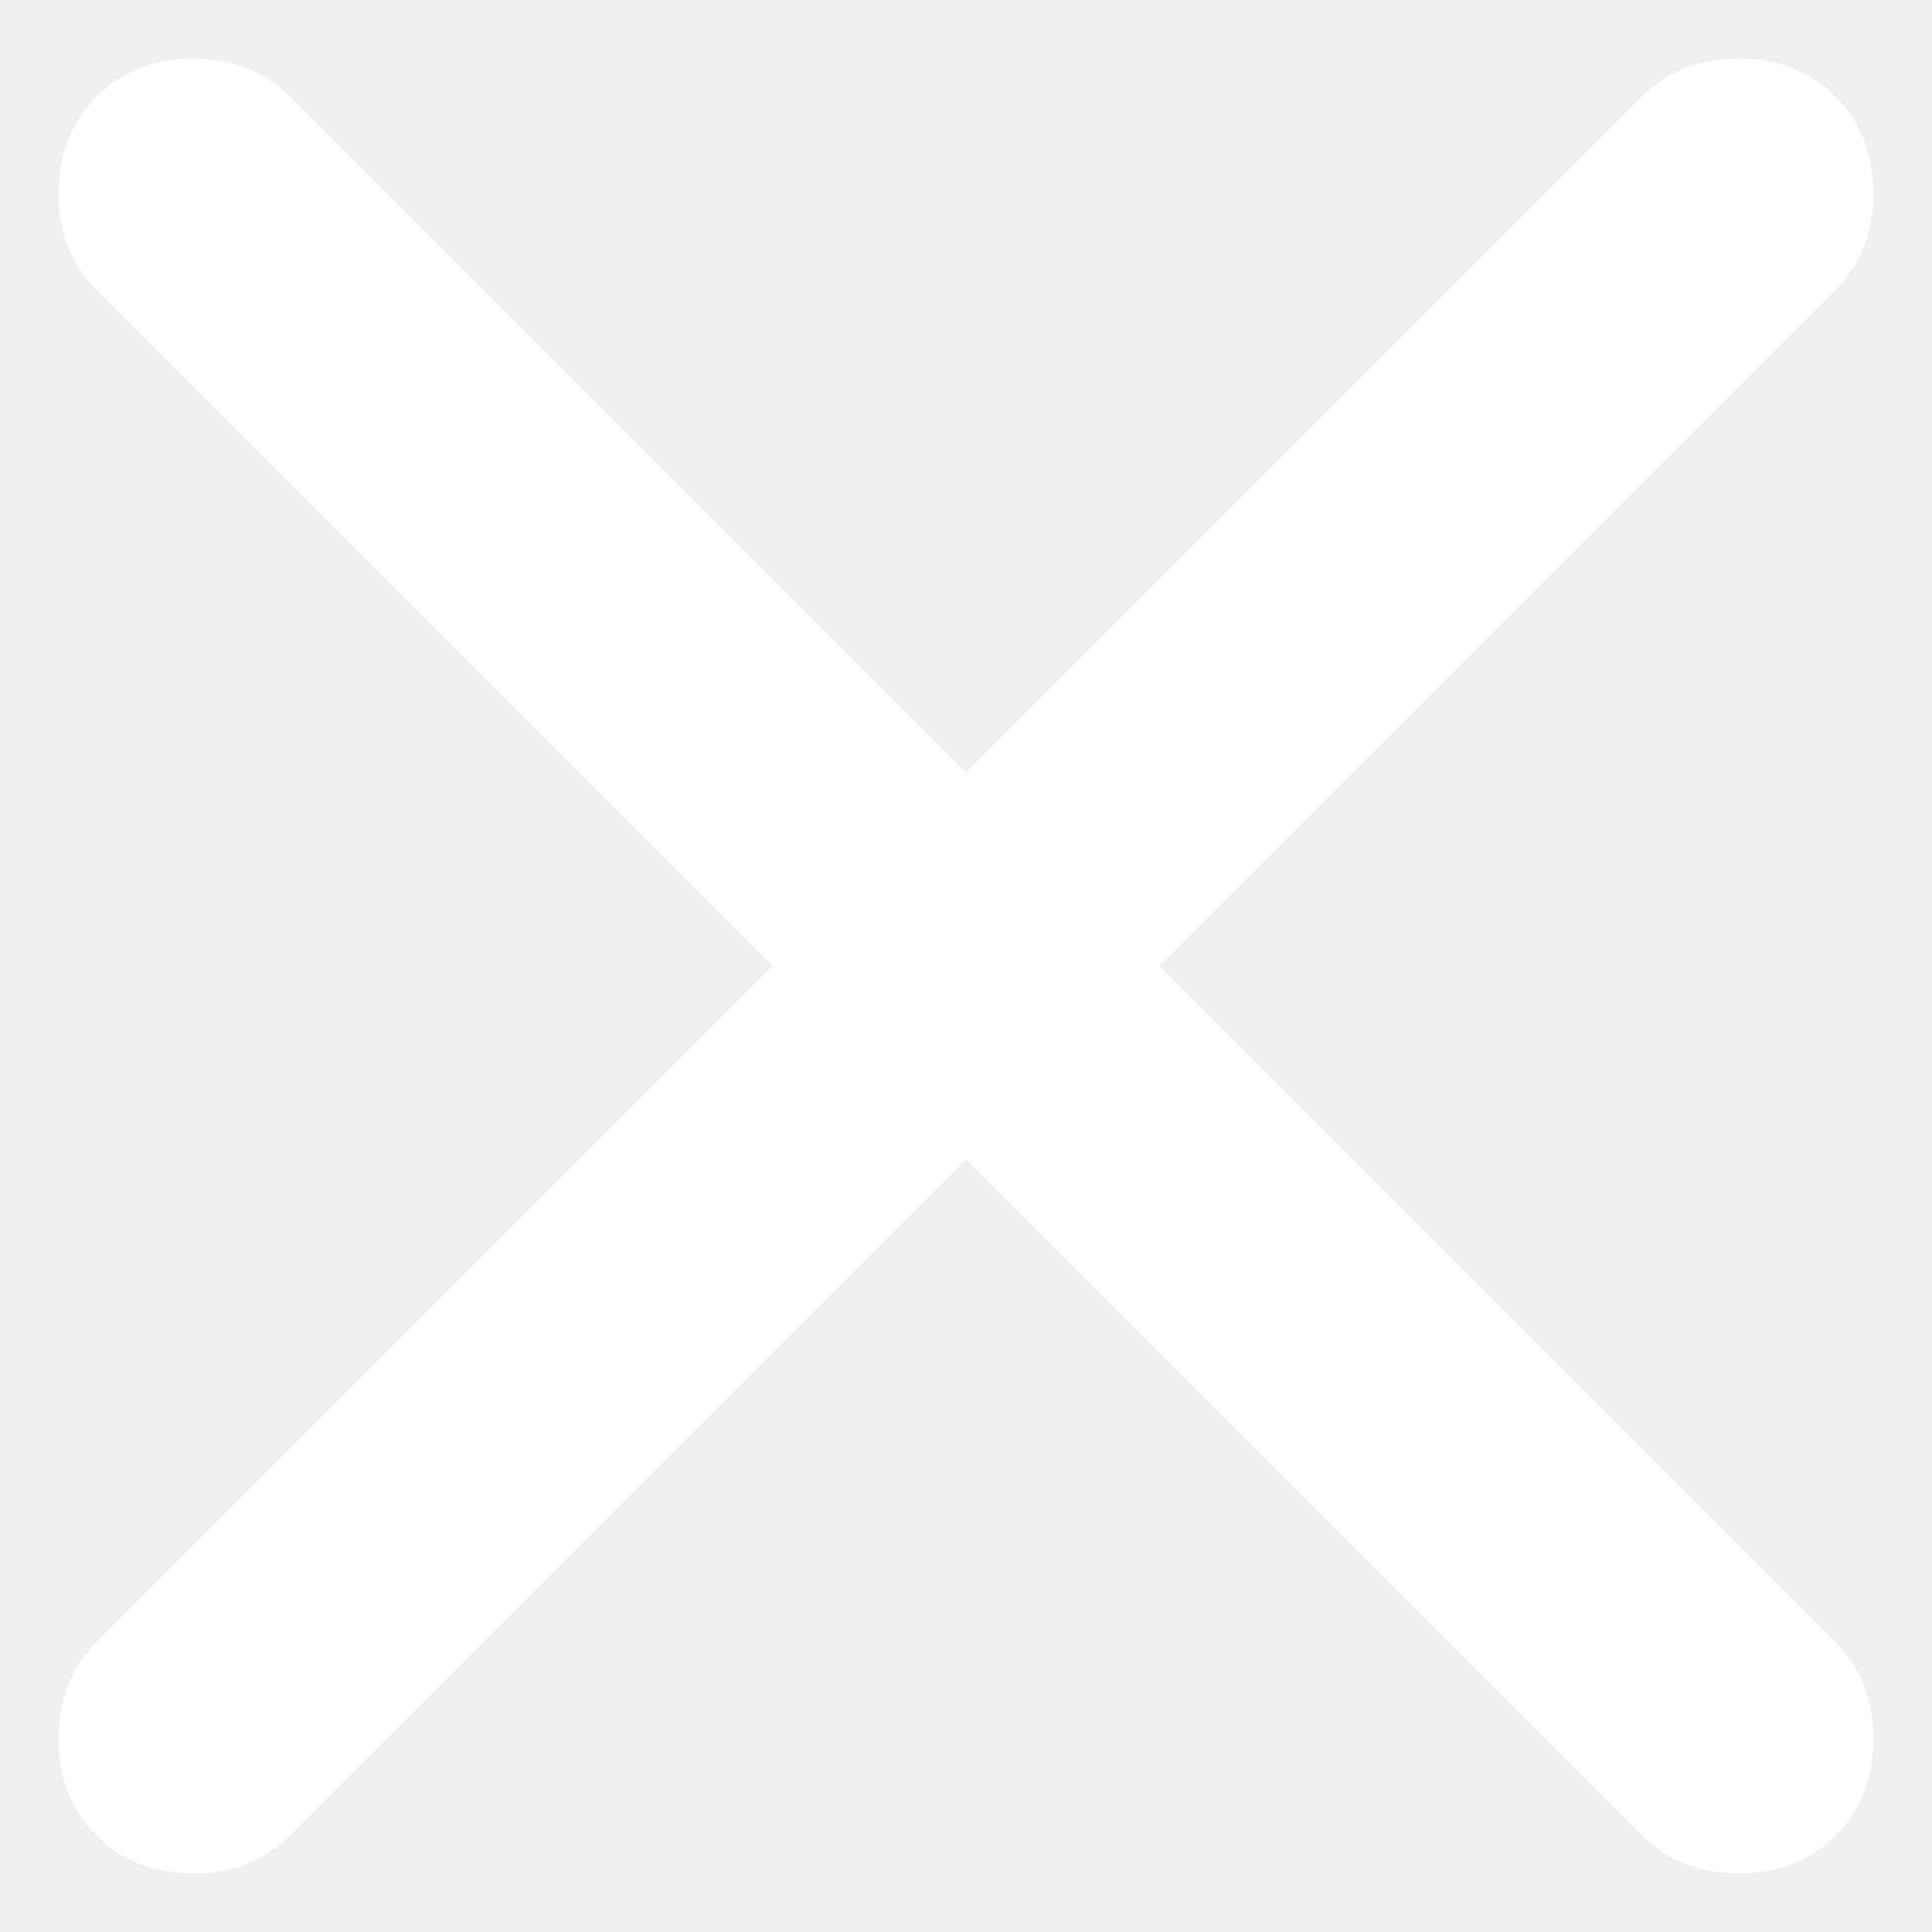
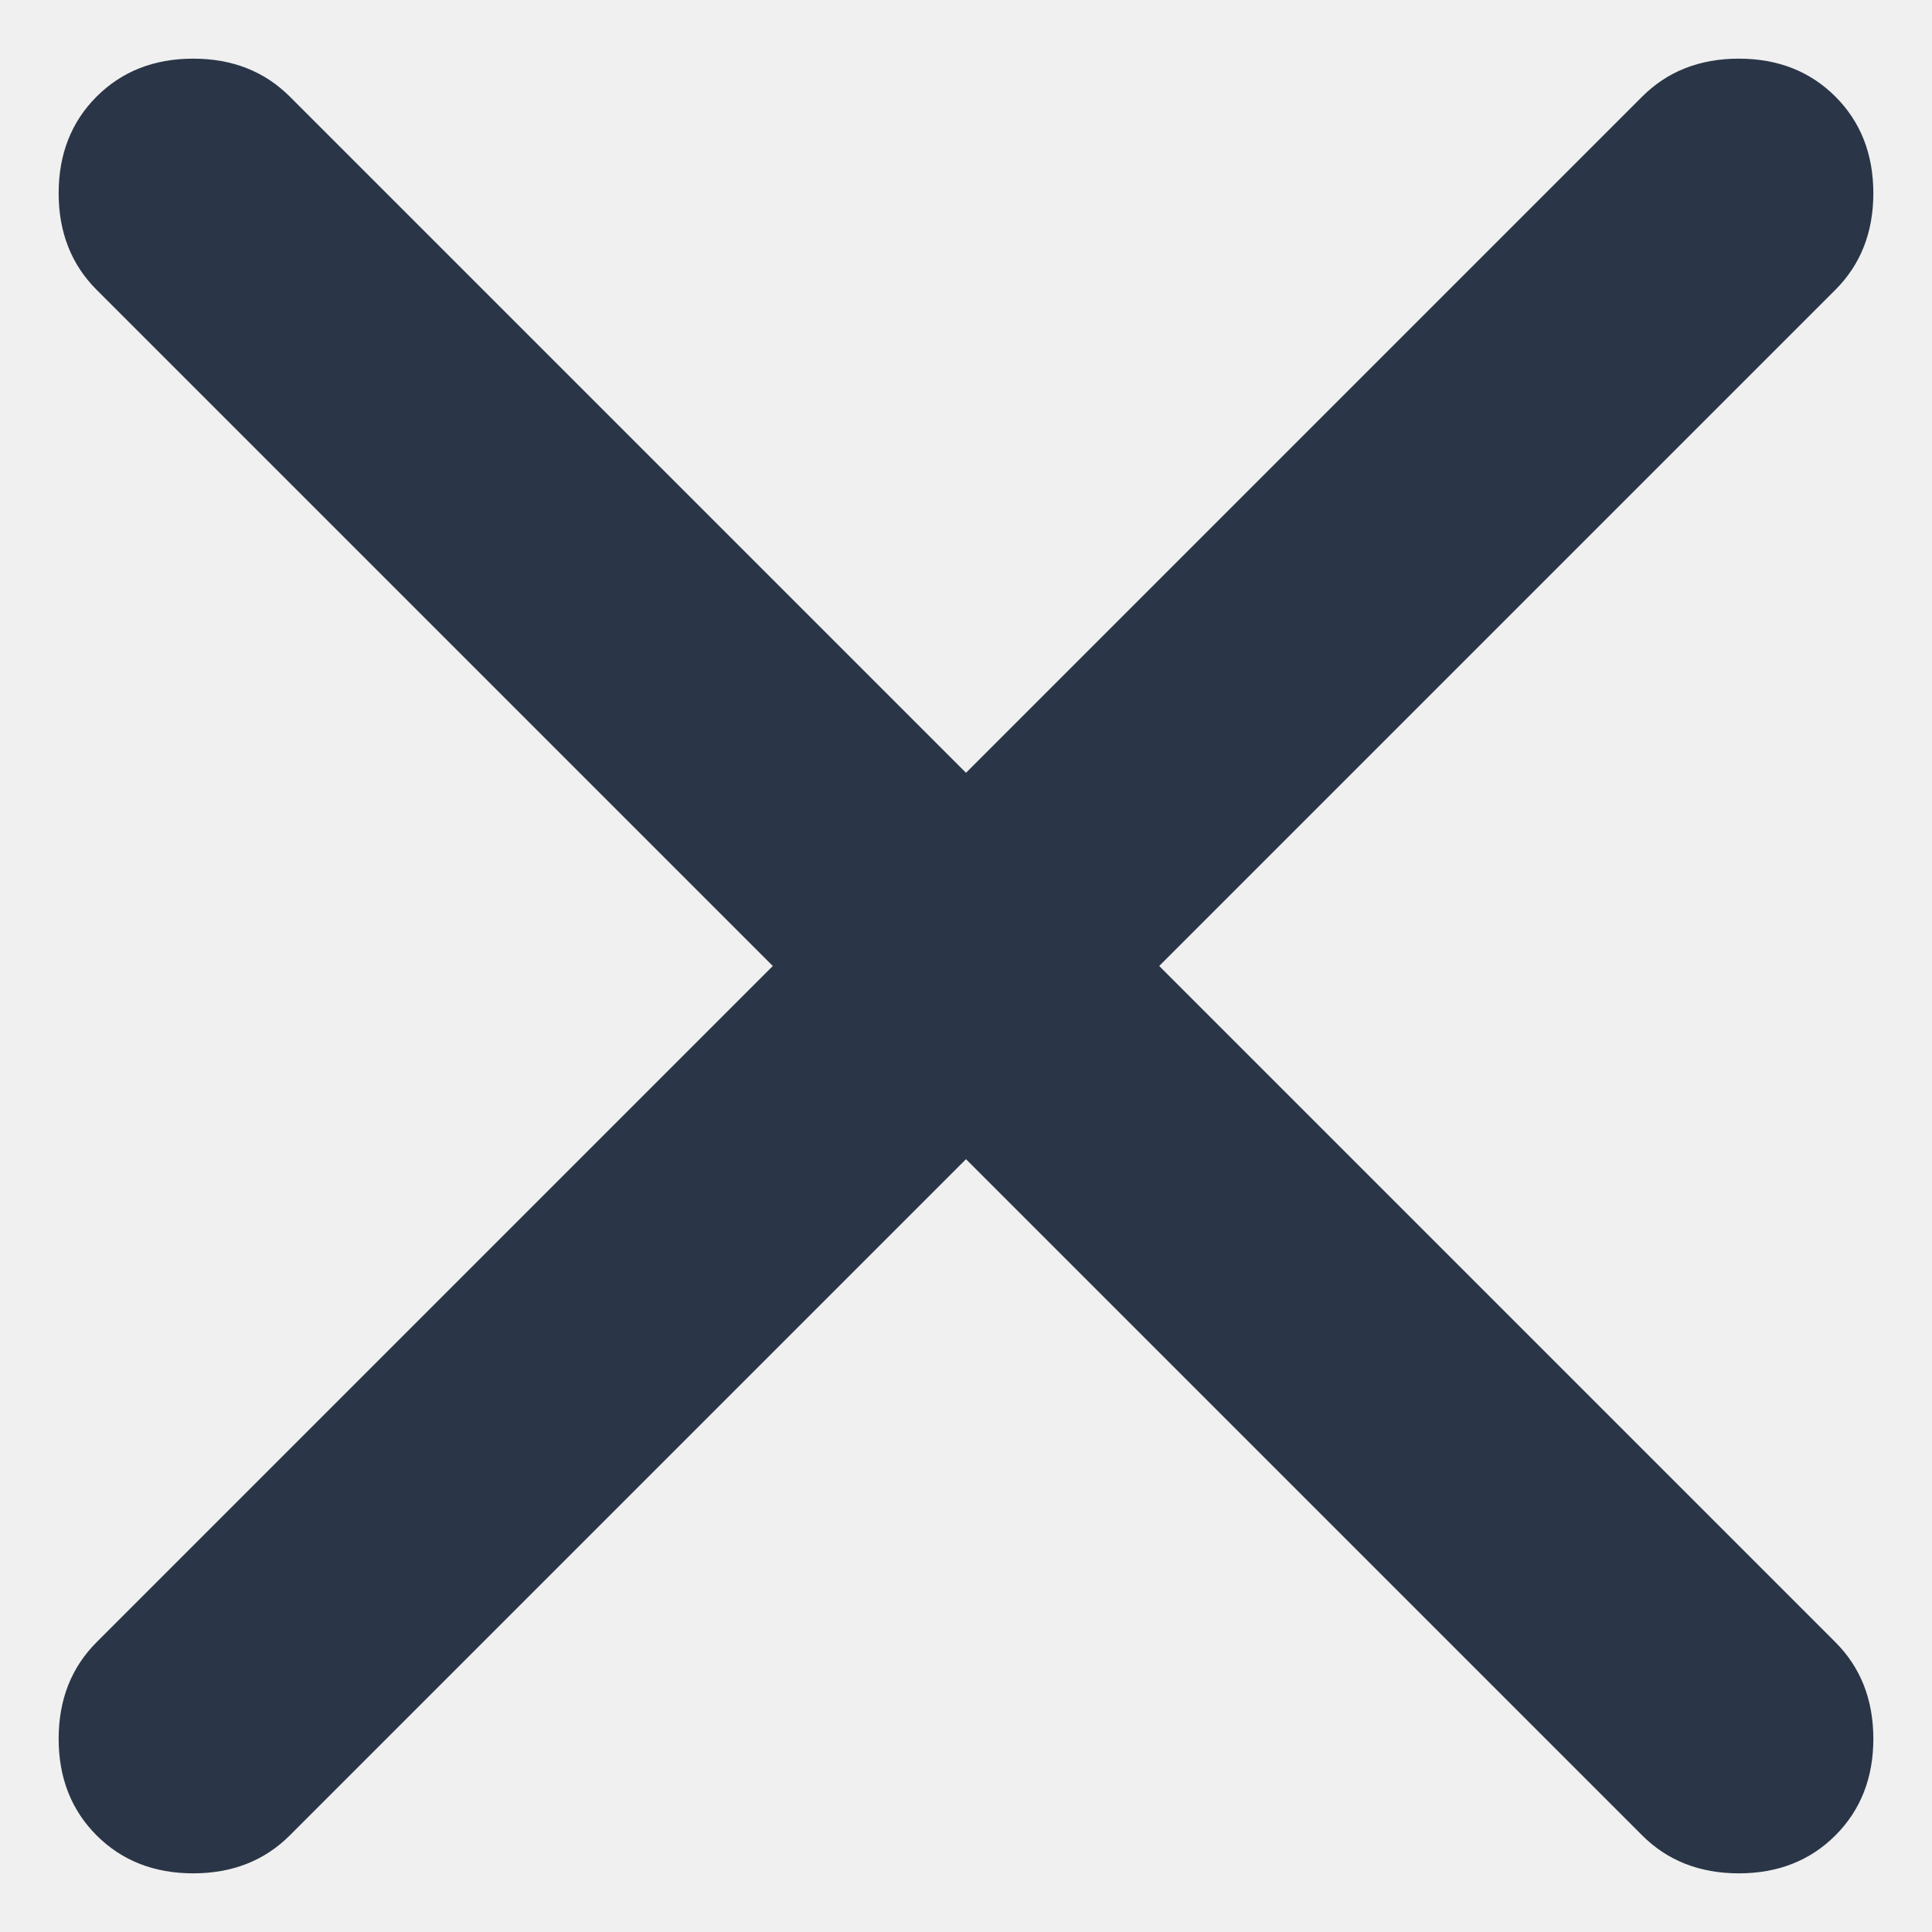
<svg xmlns="http://www.w3.org/2000/svg" width="14" height="14" viewBox="0 0 14 14" fill="none">
-   <path d="M7 8.4L2.1 13.3C1.916 13.483 1.683 13.575 1.4 13.575C1.116 13.575 0.883 13.483 0.7 13.3C0.516 13.117 0.425 12.883 0.425 12.6C0.425 12.317 0.516 12.083 0.7 11.9L5.6 7L0.7 2.1C0.516 1.917 0.425 1.683 0.425 1.4C0.425 1.117 0.516 0.883 0.7 0.7C0.883 0.517 1.116 0.425 1.4 0.425C1.683 0.425 1.916 0.517 2.1 0.7L7 5.6L11.9 0.7C12.083 0.517 12.316 0.425 12.6 0.425C12.883 0.425 13.117 0.517 13.3 0.7C13.483 0.883 13.575 1.117 13.575 1.4C13.575 1.683 13.483 1.917 13.3 2.1L8.4 7L13.3 11.9C13.483 12.083 13.575 12.317 13.575 12.6C13.575 12.883 13.483 13.117 13.3 13.3C13.117 13.483 12.883 13.575 12.6 13.575C12.316 13.575 12.083 13.483 11.9 13.3L7 8.4Z" fill="white" />
+   <path d="M7 8.4L2.1 13.3C1.917 13.483 1.683 13.575 1.4 13.575C1.117 13.575 0.883 13.483 0.7 13.3C0.517 13.117 0.425 12.883 0.425 12.6C0.425 12.317 0.517 12.083 0.7 11.9L5.6 7L0.7 2.1C0.517 1.917 0.425 1.683 0.425 1.4C0.425 1.117 0.517 0.883 0.7 0.7C0.883 0.517 1.117 0.425 1.4 0.425C1.683 0.425 1.917 0.517 2.1 0.7L7 5.6L11.9 0.7C12.083 0.517 12.317 0.425 12.6 0.425C12.883 0.425 13.117 0.517 13.3 0.7C13.483 0.883 13.575 1.117 13.575 1.4C13.575 1.683 13.483 1.917 13.3 2.1L8.4 7L13.3 11.9C13.483 12.083 13.575 12.317 13.575 12.6C13.575 12.883 13.483 13.117 13.3 13.3C13.117 13.483 12.883 13.575 12.6 13.575C12.317 13.575 12.083 13.483 11.9 13.3L7 8.4Z" fill="#2A3647" />
</svg>
